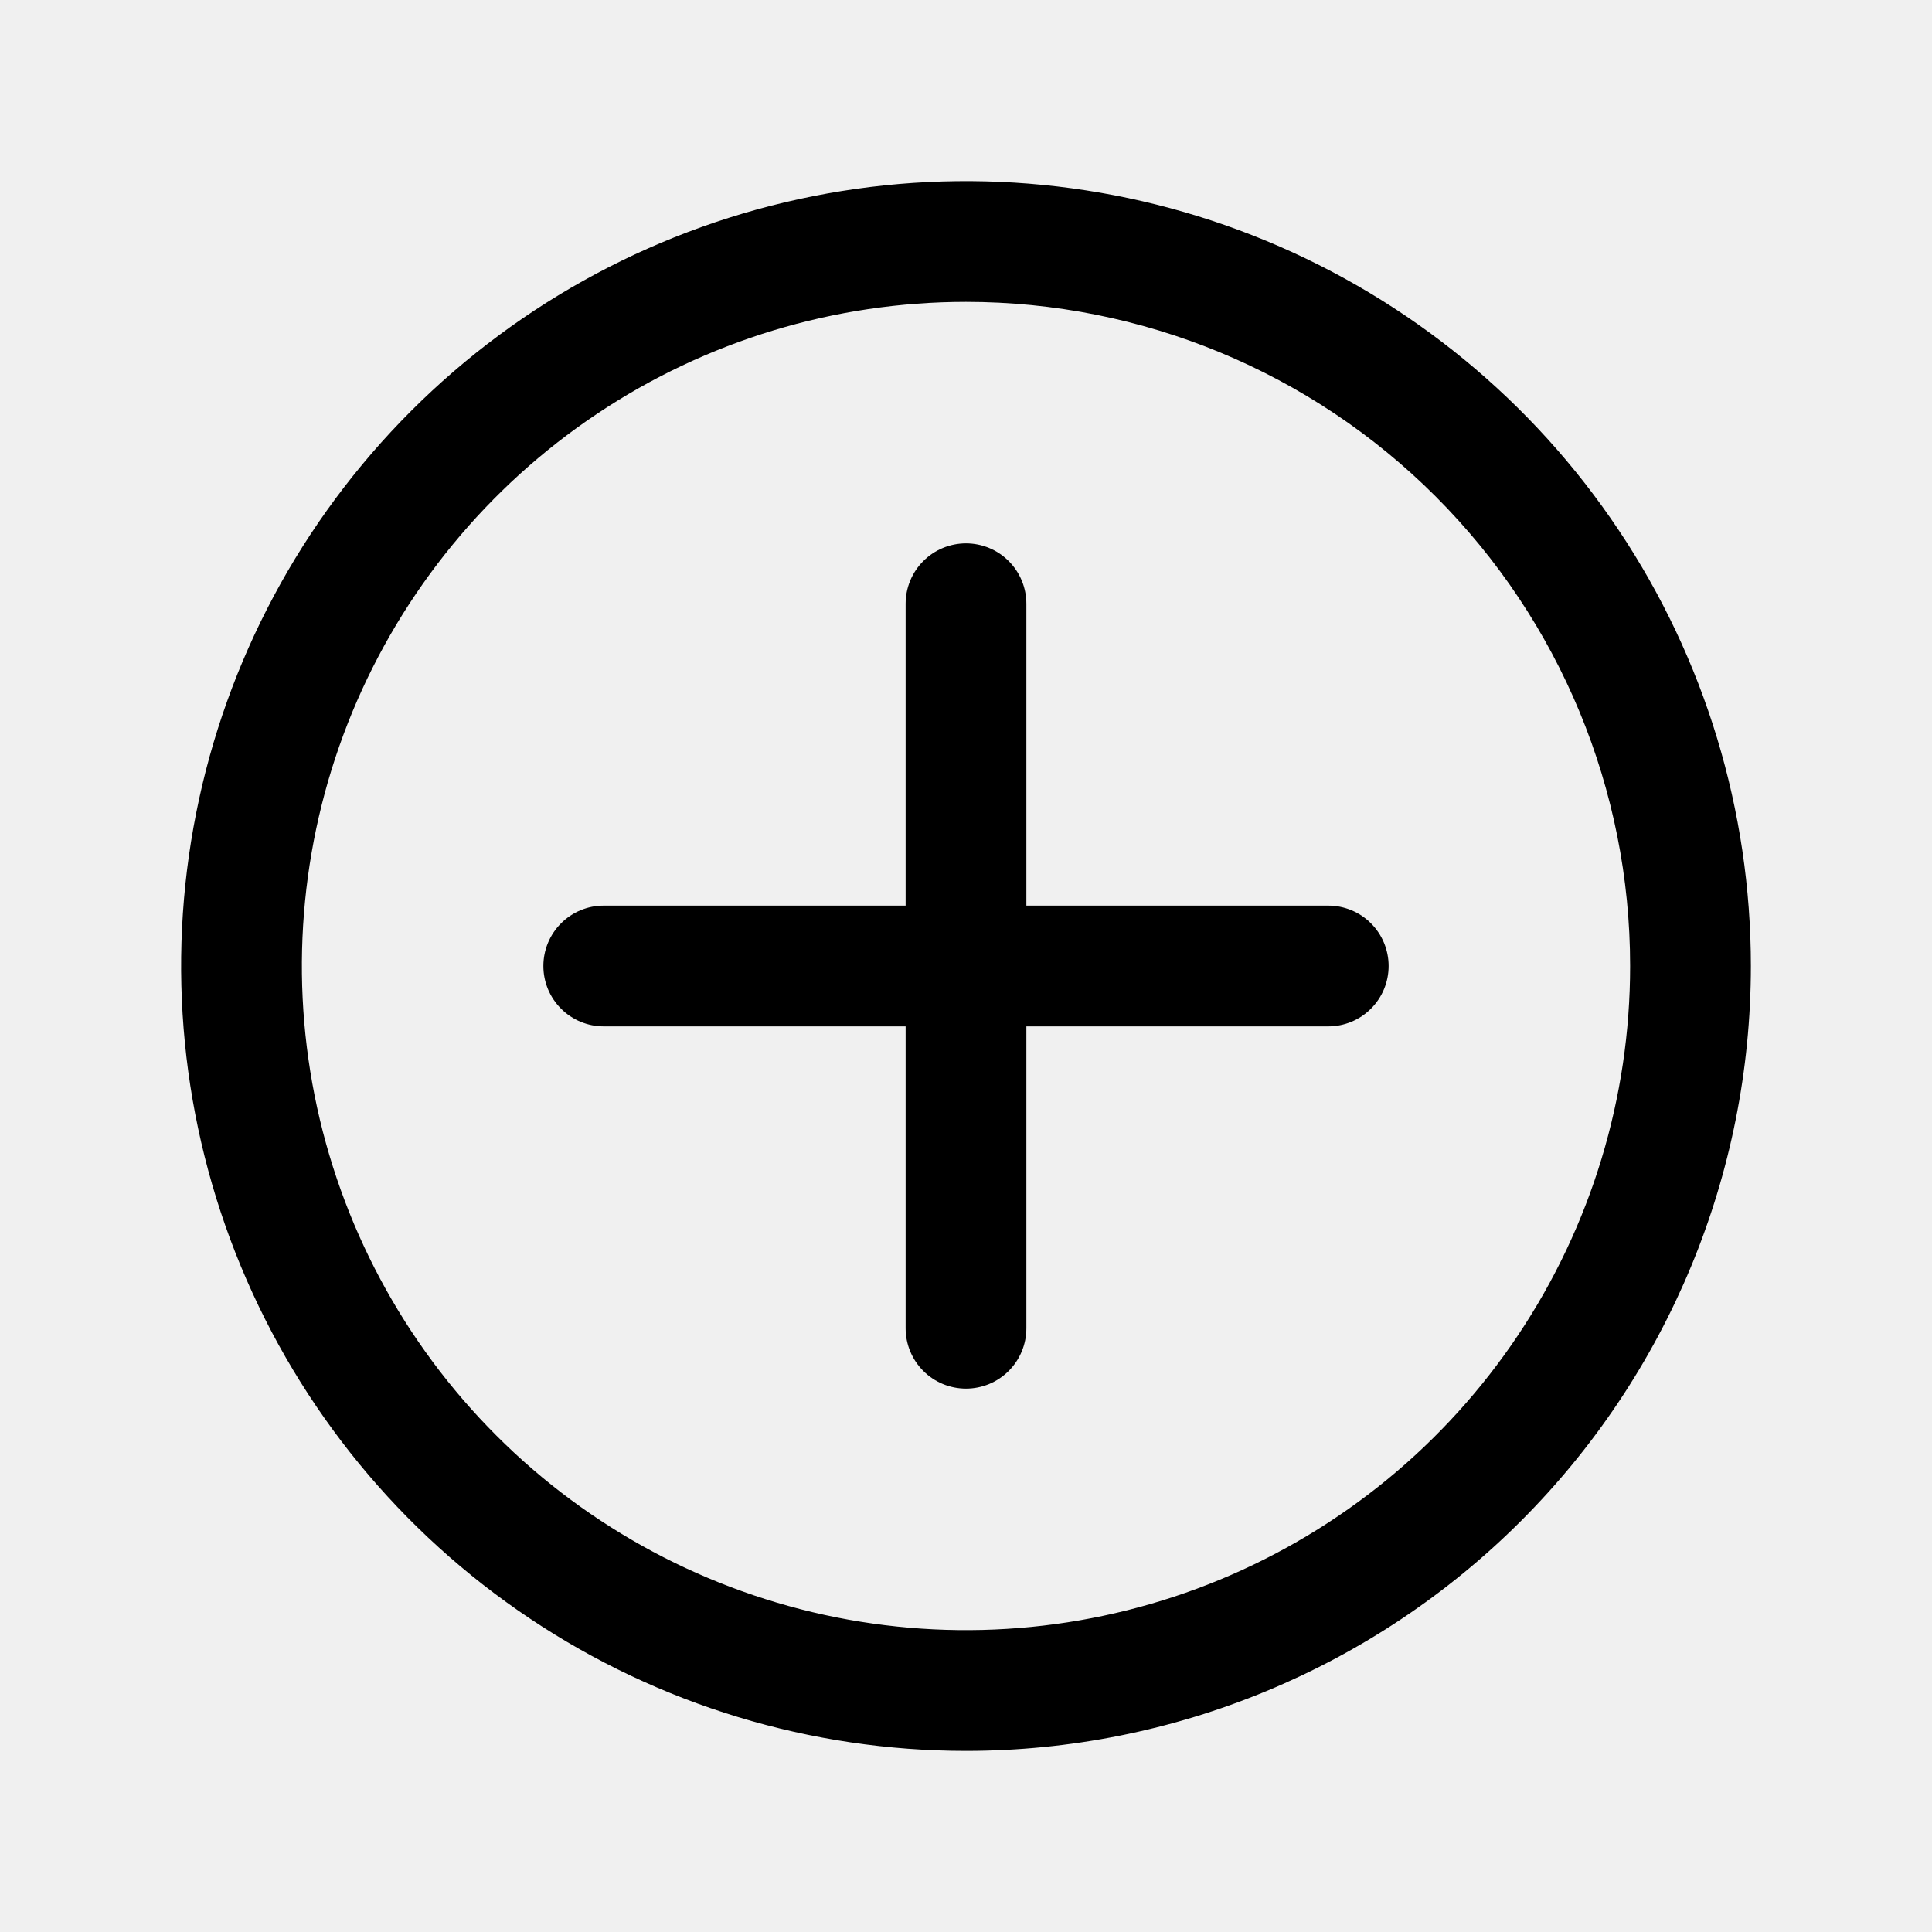
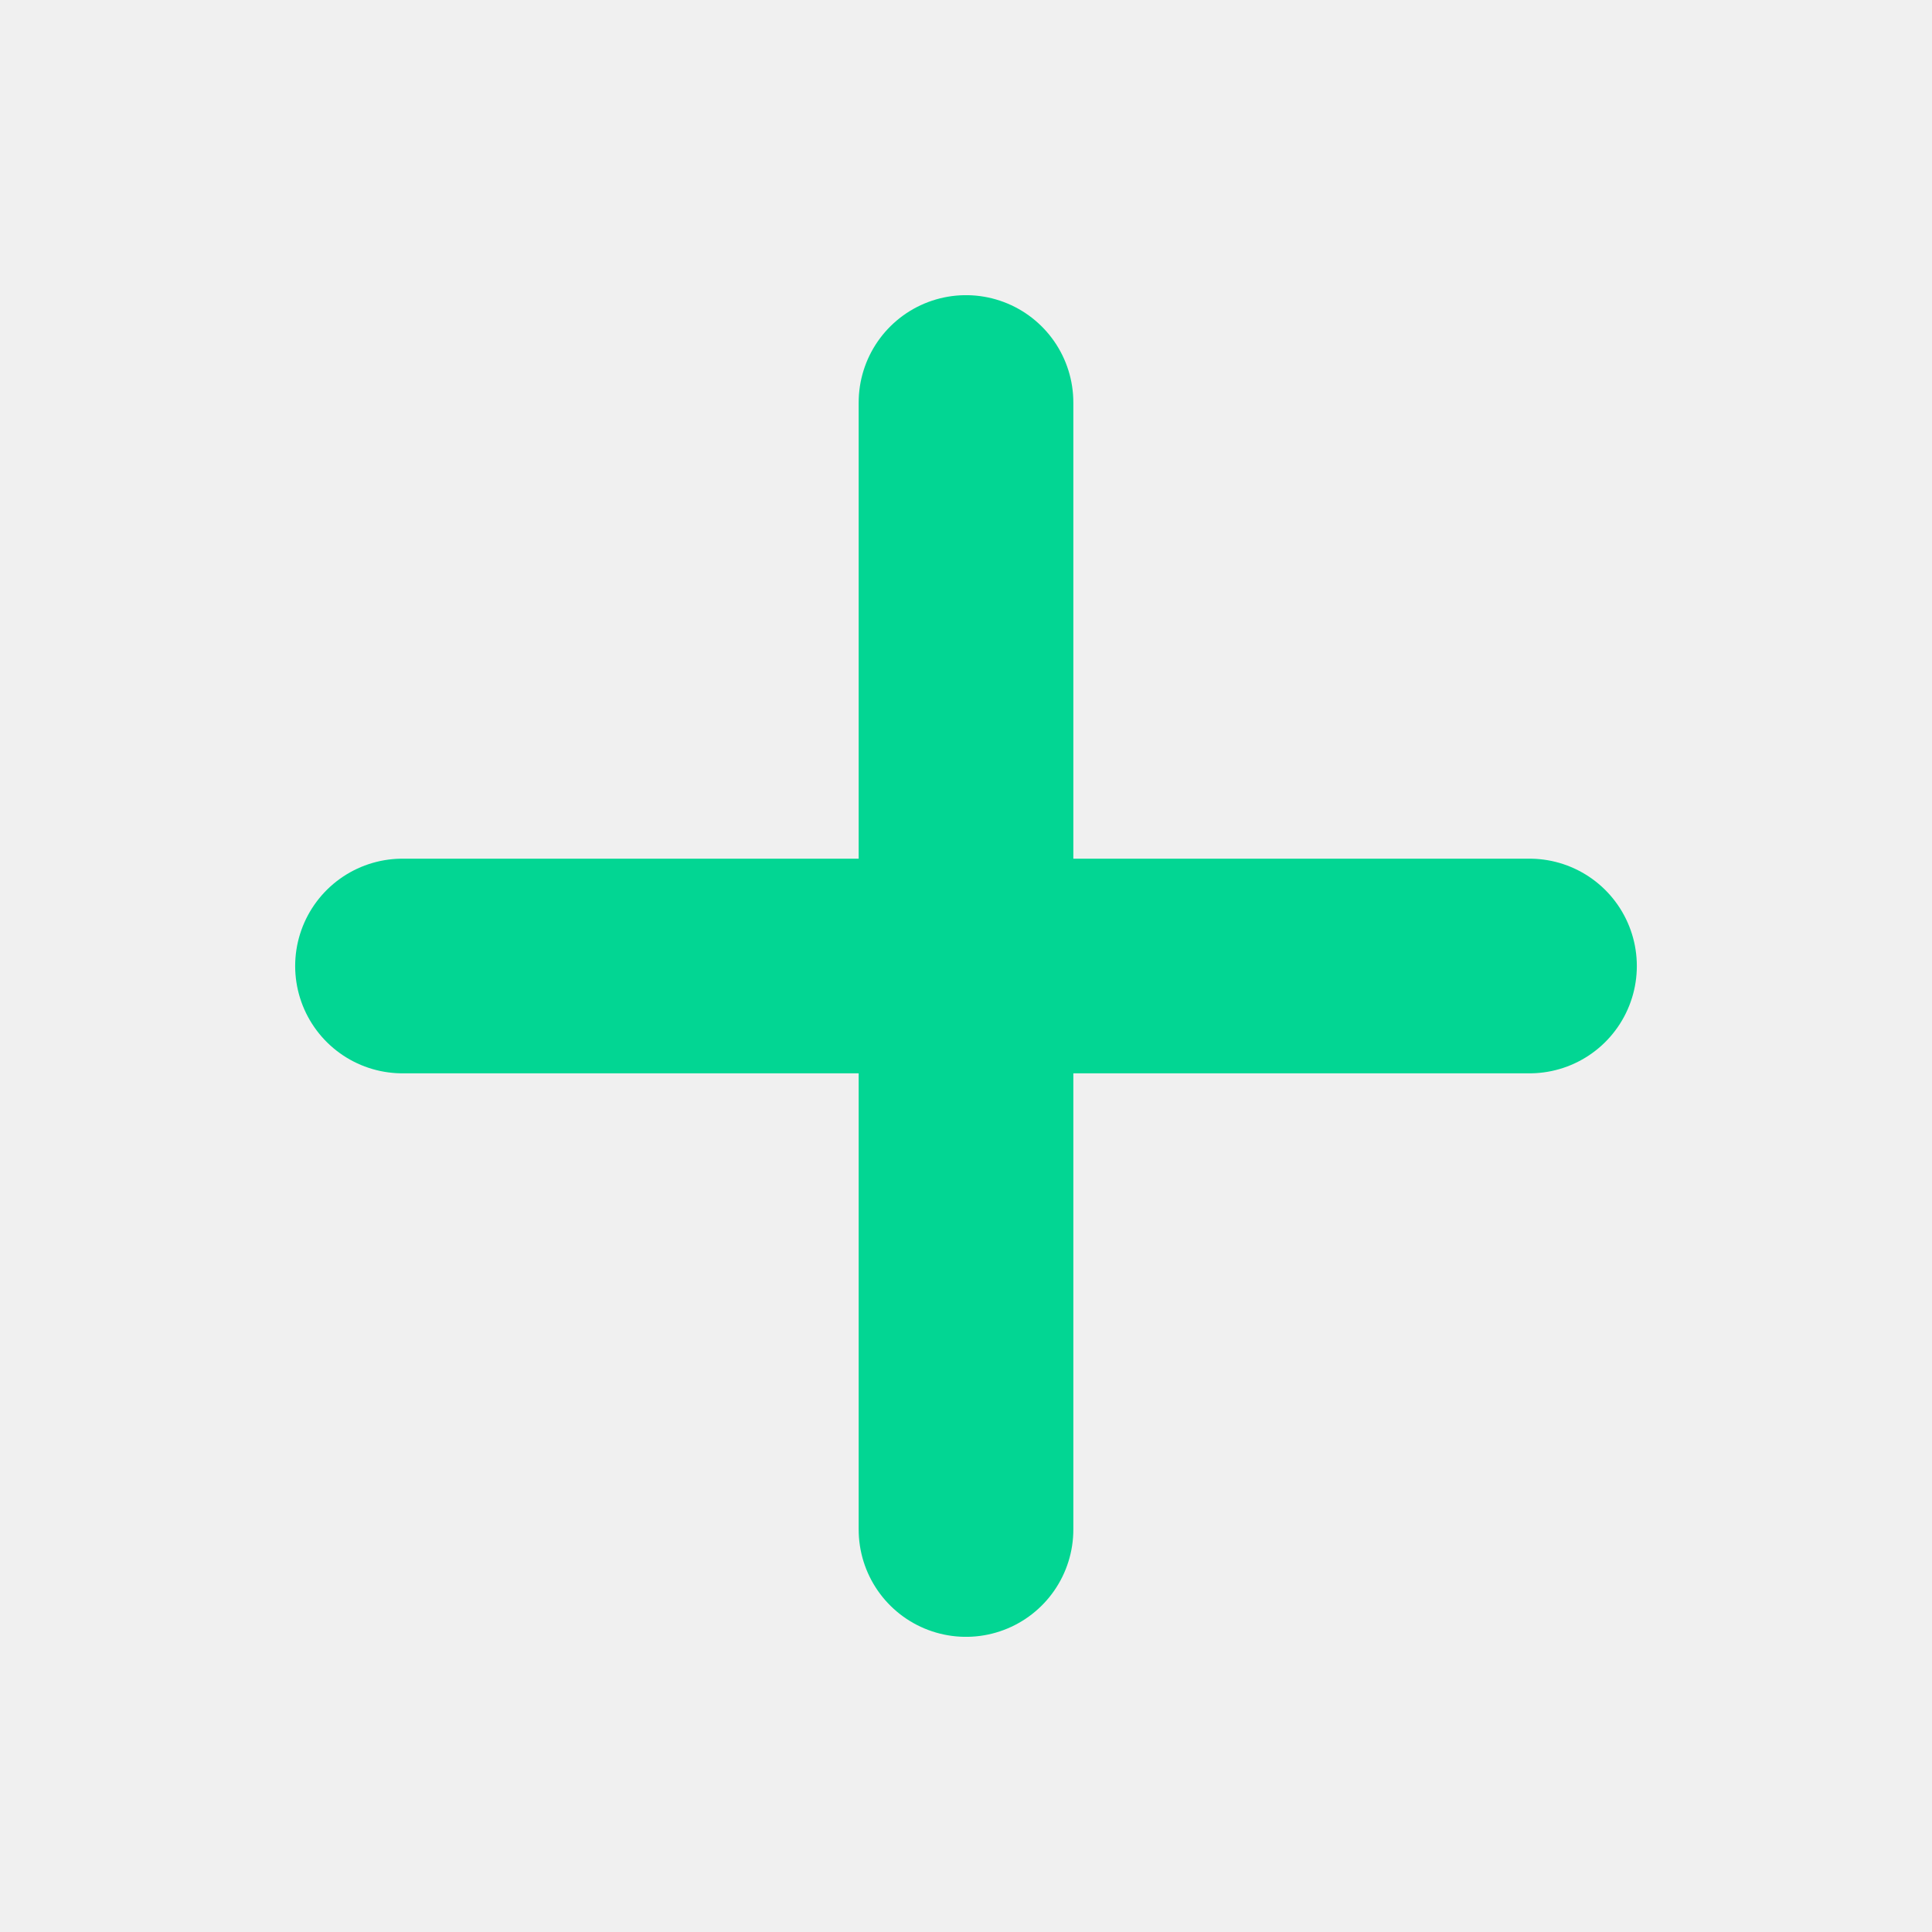
- <svg xmlns="http://www.w3.org/2000/svg" width="32" height="32" viewBox="0 0 32 32" fill="none">
-   <g clip-path="url(#clip0_33_582)">
-     <path d="M16 29C13.429 29 10.915 28.238 8.778 26.809C6.64 25.381 4.974 23.35 3.99 20.975C3.006 18.599 2.748 15.986 3.25 13.464C3.751 10.942 4.99 8.626 6.808 6.808C8.626 4.99 10.942 3.751 13.464 3.25C15.986 2.748 18.599 3.006 20.975 3.99C23.35 4.974 25.381 6.64 26.809 8.778C28.238 10.915 29 13.429 29 16C29 19.448 27.63 22.754 25.192 25.192C22.754 27.63 19.448 29 16 29ZM16 5C13.824 5 11.698 5.645 9.889 6.854C8.08 8.063 6.67 9.78 5.837 11.79C5.005 13.8 4.787 16.012 5.211 18.146C5.636 20.28 6.683 22.24 8.222 23.778C9.76 25.317 11.72 26.364 13.854 26.789C15.988 27.213 18.2 26.995 20.209 26.163C22.22 25.33 23.938 23.92 25.146 22.111C26.355 20.302 27 18.176 27 16C27 13.083 25.841 10.285 23.778 8.222C21.715 6.159 18.917 5 16 5Z" fill="black" />
-     <path d="M16 23C15.735 23 15.48 22.895 15.293 22.707C15.105 22.52 15 22.265 15 22V10C15 9.735 15.105 9.48 15.293 9.293C15.48 9.105 15.735 9 16 9C16.265 9 16.52 9.105 16.707 9.293C16.895 9.48 17 9.735 17 10V22C17 22.265 16.895 22.52 16.707 22.707C16.52 22.895 16.265 23 16 23Z" fill="black" />
-     <path d="M22 17H10C9.735 17 9.48 16.895 9.293 16.707C9.105 16.52 9 16.265 9 16C9 15.735 9.105 15.48 9.293 15.293C9.48 15.105 9.735 15 10 15H22C22.265 15 22.52 15.105 22.707 15.293C22.895 15.48 23 15.735 23 16C23 16.265 22.895 16.52 22.707 16.707C22.52 16.895 22.265 17 22 17Z" fill="black" />
-   </g>
-   <defs>
-     <clipPath id="clip0_33_582">
-       <rect width="32" height="32" fill="white" />
-     </clipPath>
-   </defs>
+ <svg xmlns="http://www.w3.org/2000/svg" width="18" height="18" viewBox="0 0 18 18" fill="none">
+   <path d="M9 3.75V14.25" stroke="#02D693" stroke-width="2" stroke-linecap="round" stroke-linejoin="round" />
+   <path d="M3.75 9H14.25" stroke="#02D693" stroke-width="2" stroke-linecap="round" stroke-linejoin="round" />
</svg>
